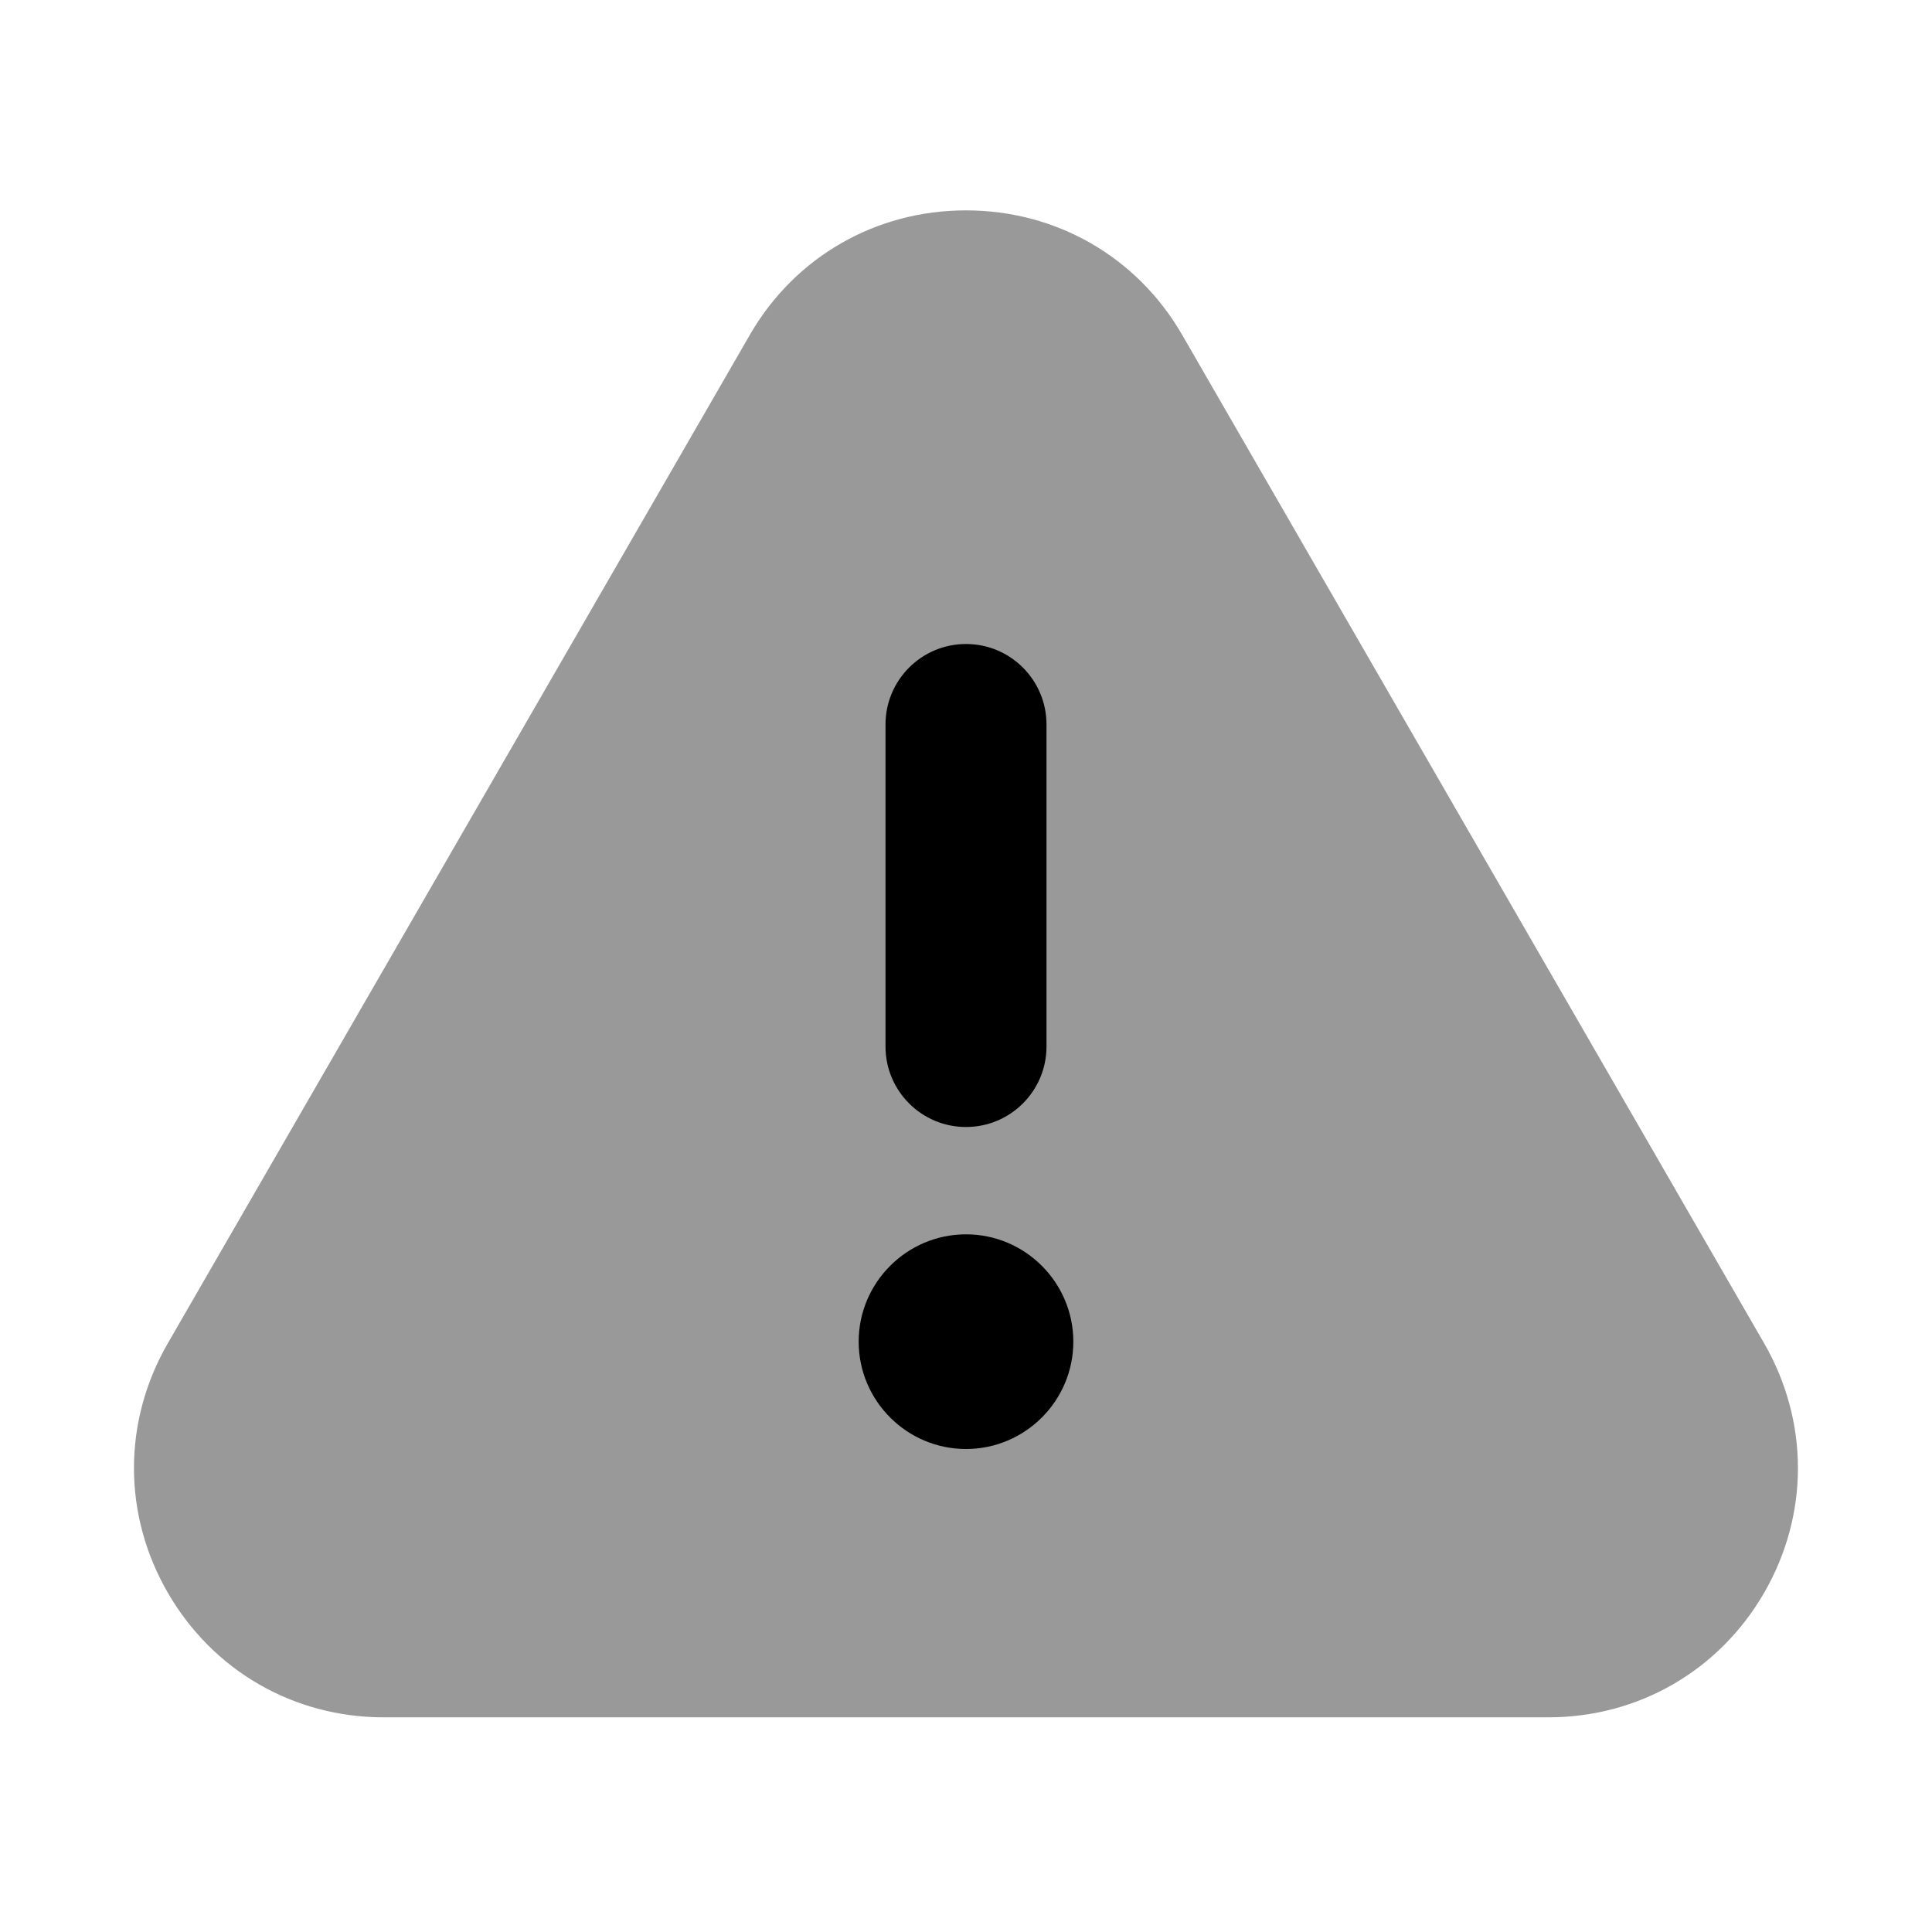
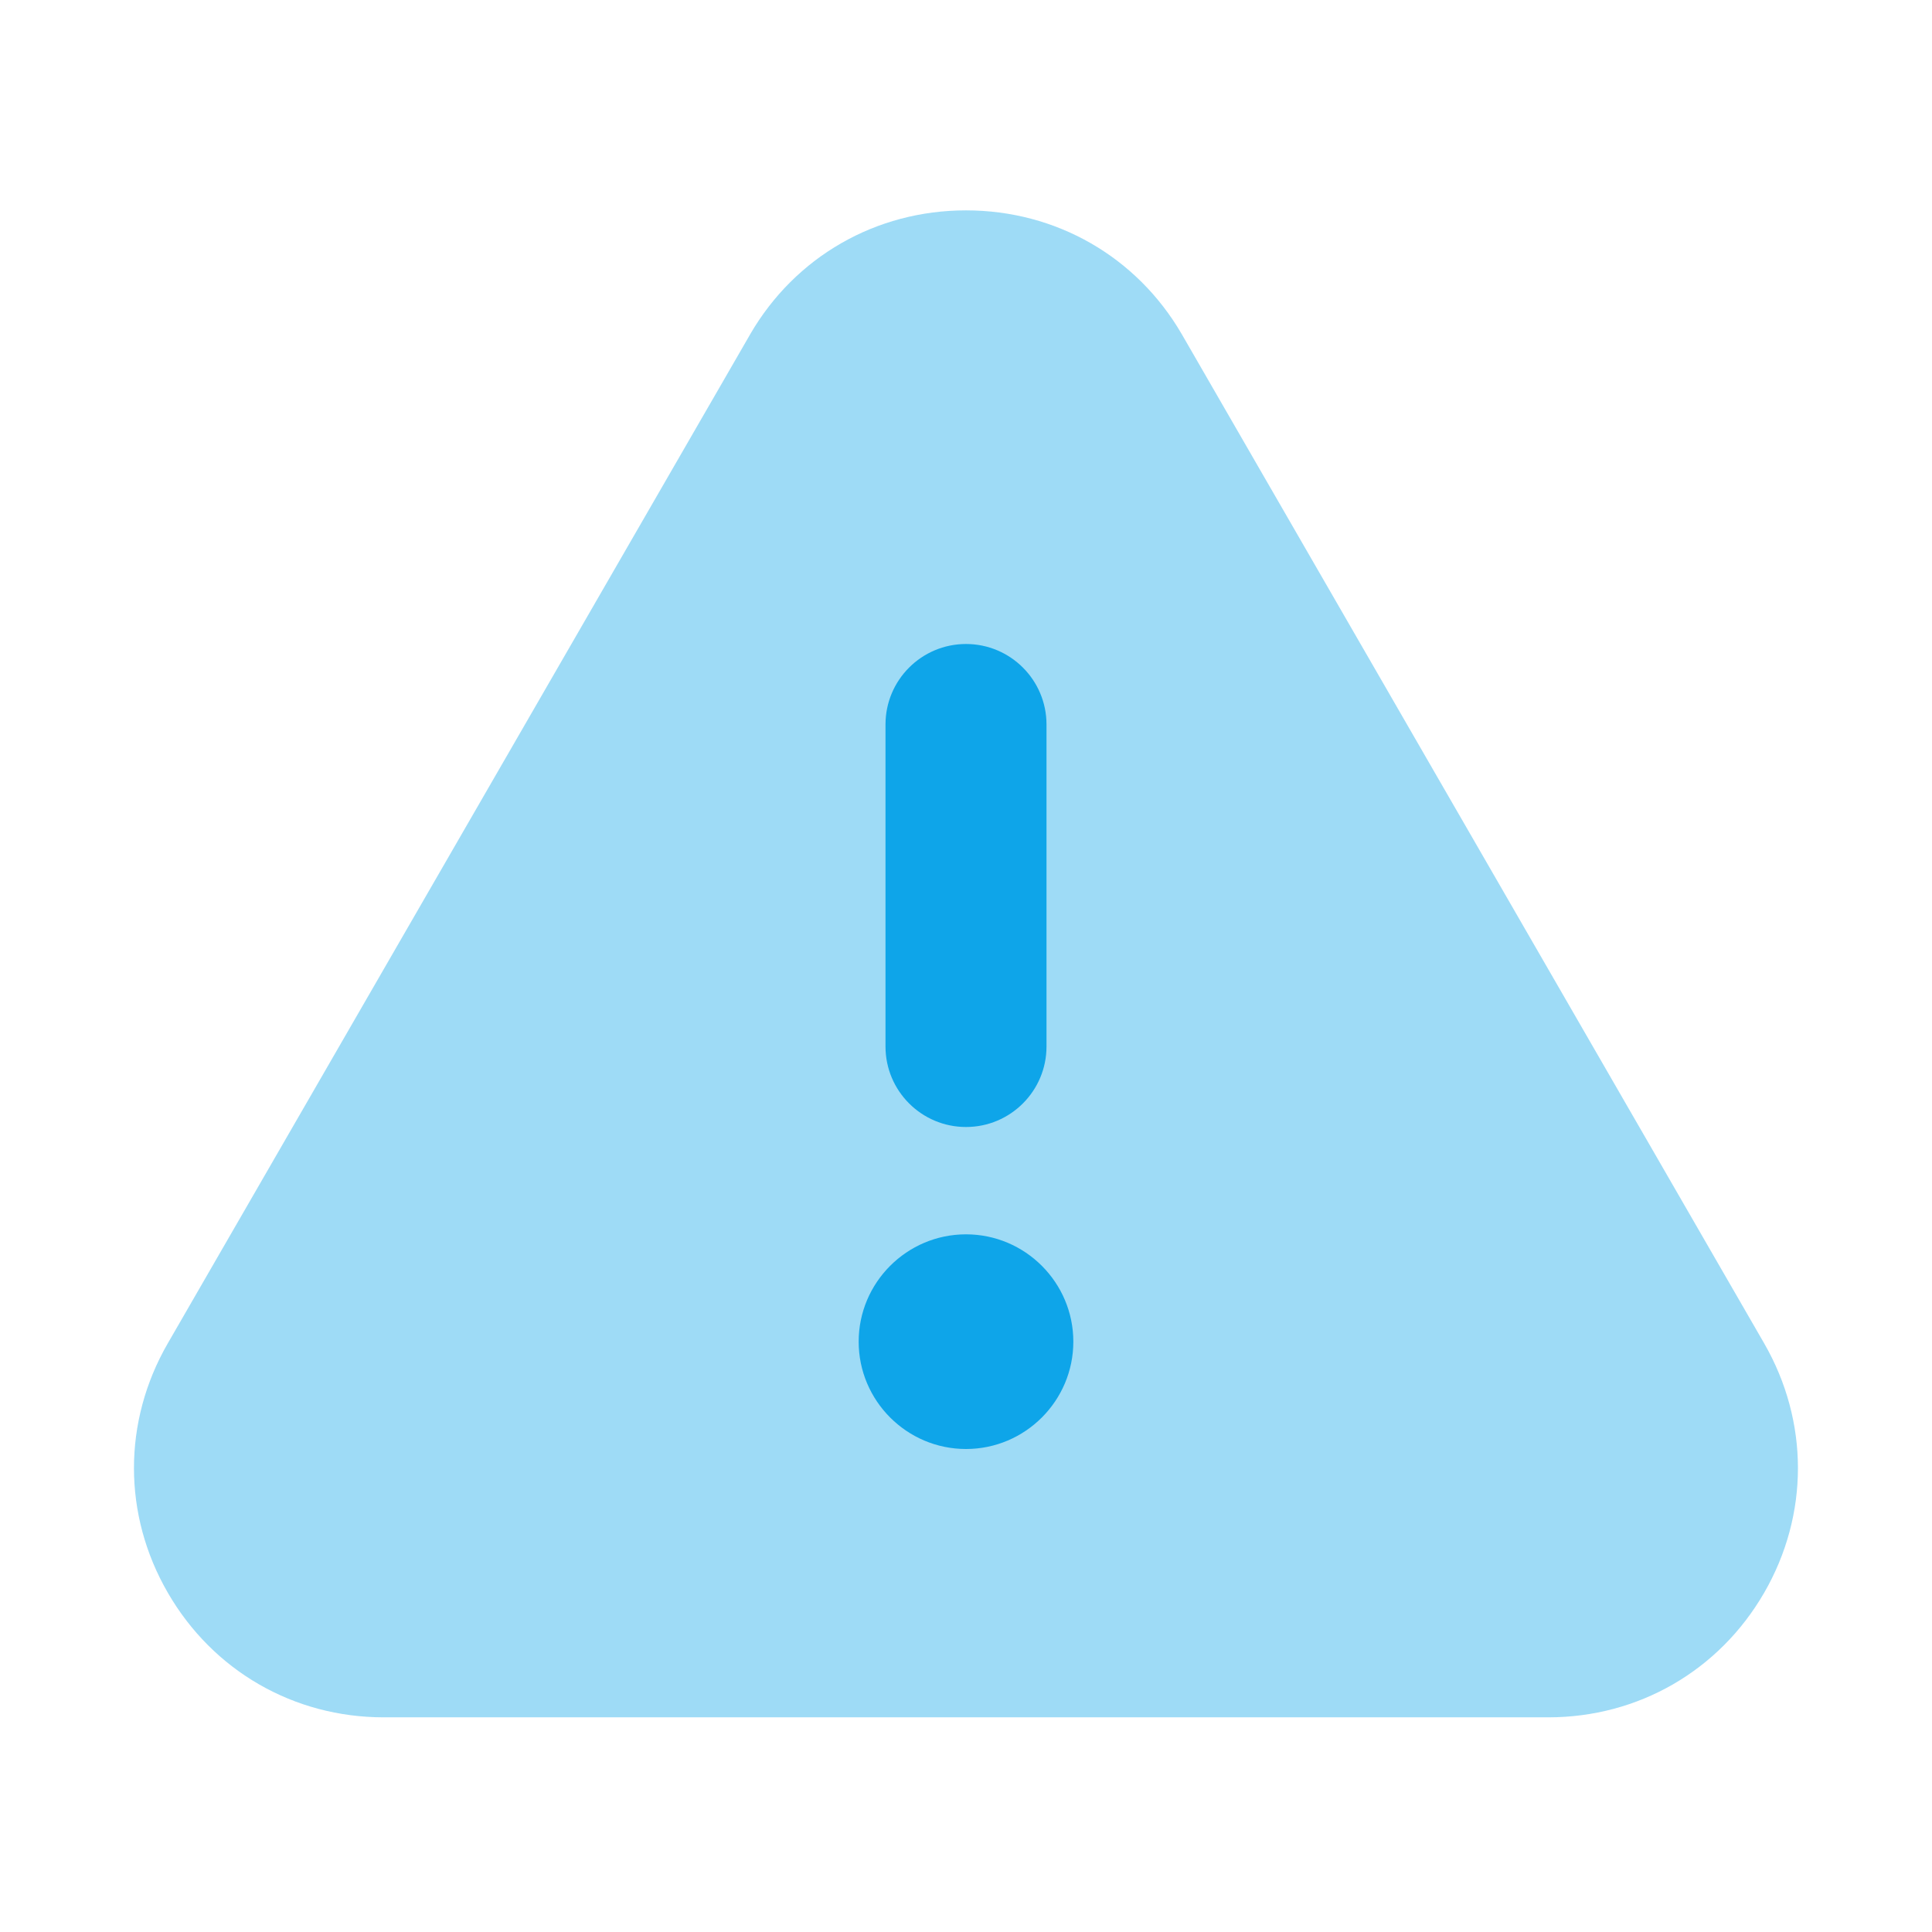
<svg xmlns="http://www.w3.org/2000/svg" height="18" width="18" viewBox="0 0 18 18">
-   <g fill="currentColor">
+   <g fill="#0ea5e9">
    <path d="M16.436 12.515L11.01 3.113C10.59 2.391 9.839 1.96 9 1.96C8.161 1.96 7.41 2.391 6.99 3.113C6.989 3.114 6.989 3.115 6.989 3.115L1.563 12.516C1.143 13.244 1.143 14.113 1.564 14.84C1.984 15.566 2.736 16 3.575 16H14.425C15.264 16 16.016 15.566 16.436 14.84C16.856 14.113 16.856 13.244 16.436 12.515Z" fill-opacity="0.4" />
    <path d="M9 10.5C8.586 10.5 8.25 10.164 8.25 9.75V6.75C8.25 6.336 8.586 6 9 6C9.414 6 9.75 6.336 9.75 6.75V9.75C9.75 10.164 9.414 10.5 9 10.5Z" />
    <path d="M9 13.5C8.448 13.5 8 13.05 8 12.5C8 11.95 8.448 11.5 9 11.5C9.552 11.5 10 11.95 10 12.5C10 13.05 9.552 13.5 9 13.5Z" />
  </g>
</svg>
